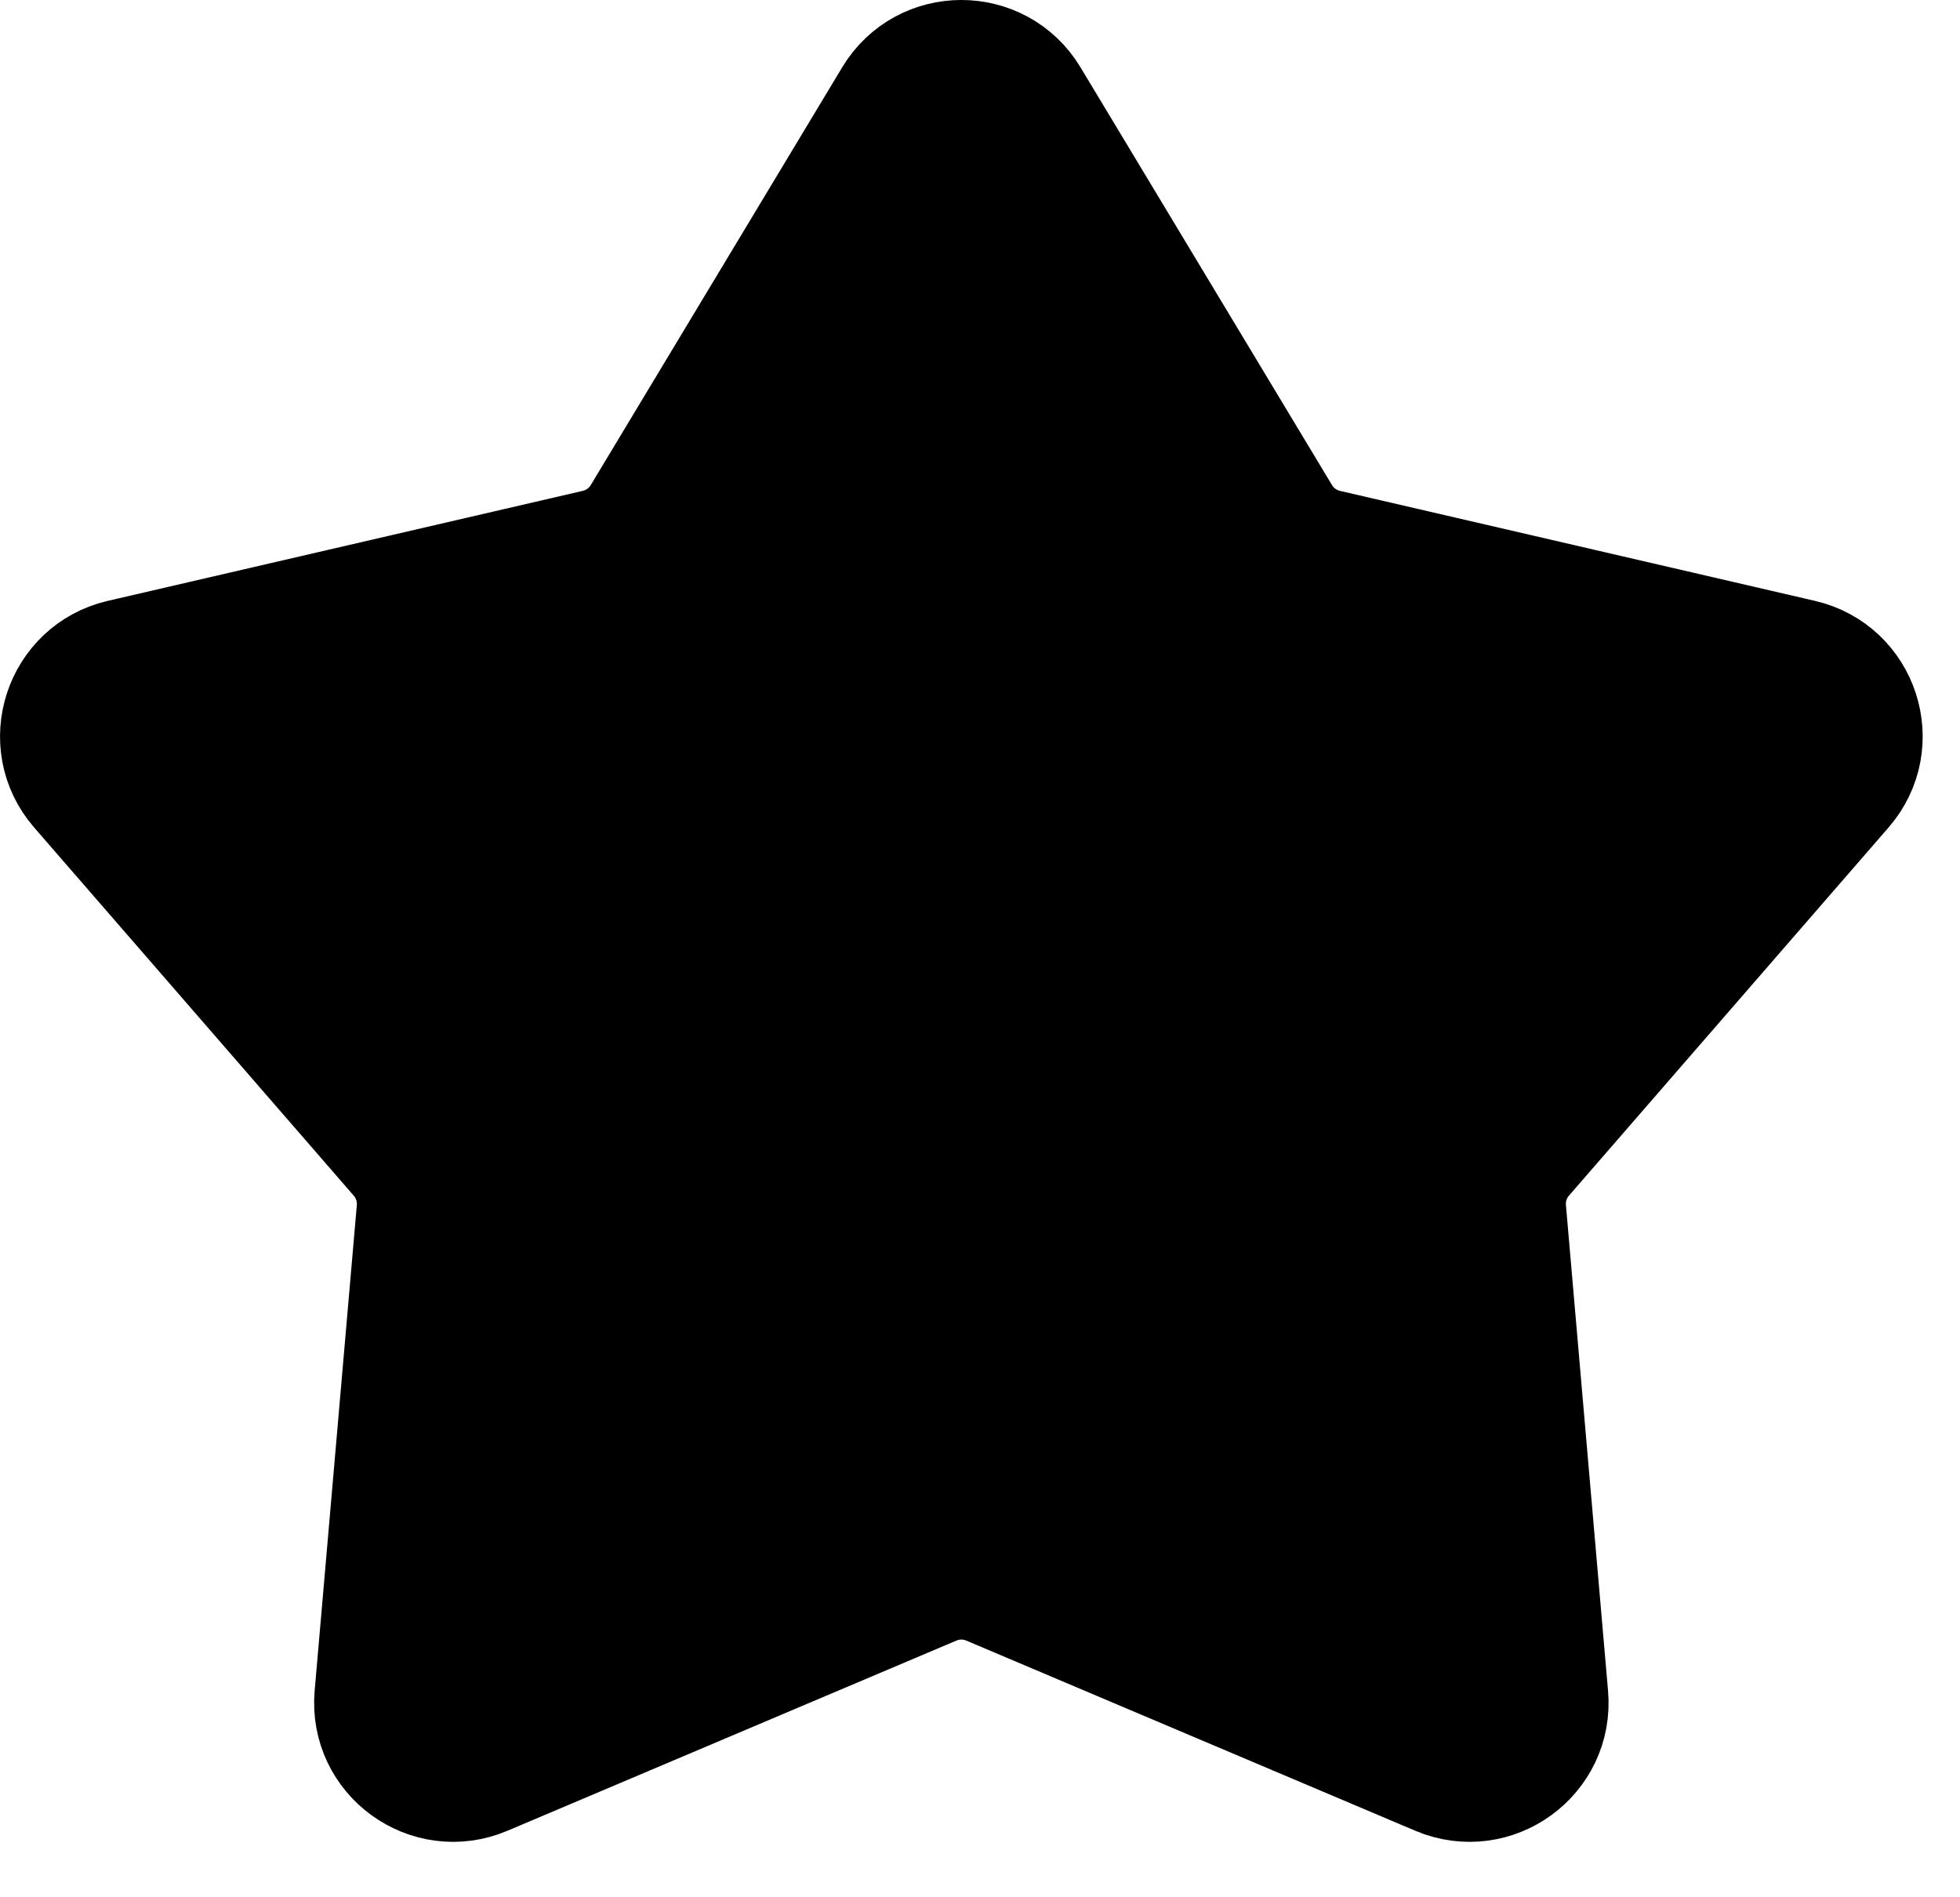
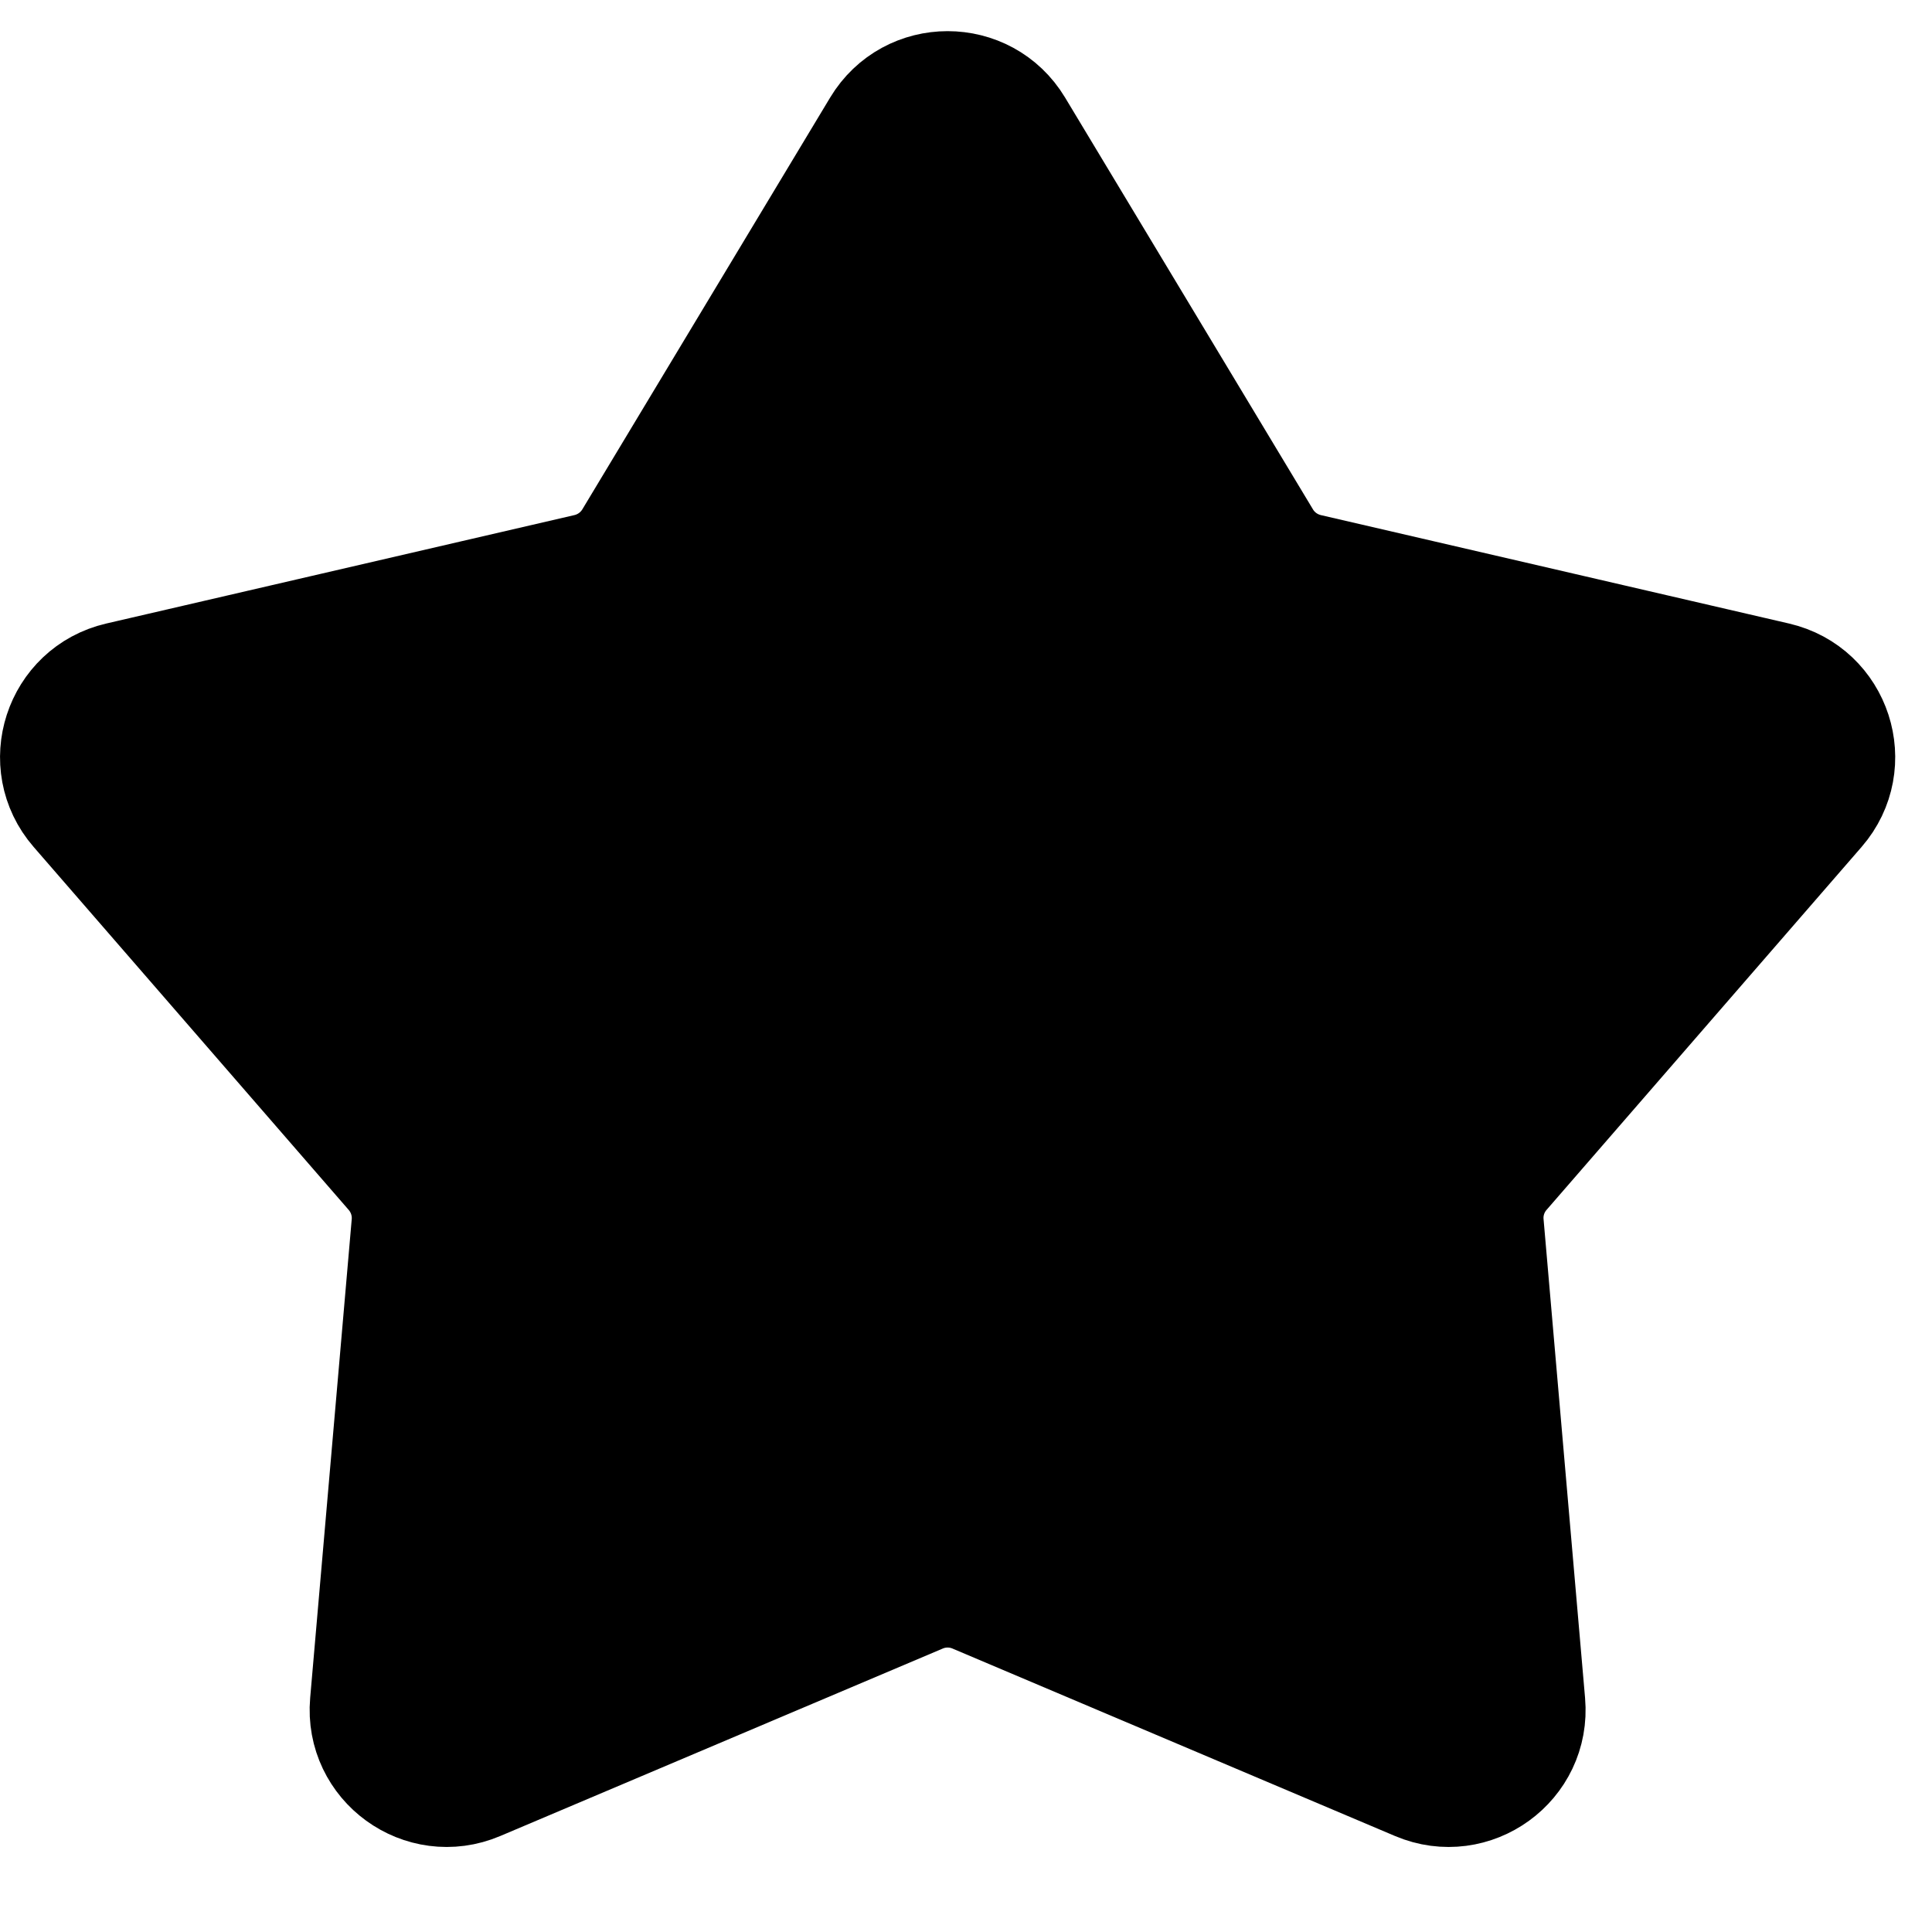
- <svg xmlns="http://www.w3.org/2000/svg" width="31" height="30" viewBox="0 0 31 30" fill="none">
+ <svg xmlns="http://www.w3.org/2000/svg" width="28" height="28" viewBox="0 0 31 30" fill="none">
  <path d="M14.177 1.581C14.643 0.806 15.767 0.806 16.233 1.581L20.21 8.188C20.377 8.467 20.651 8.665 20.967 8.739L28.48 10.479C29.361 10.683 29.708 11.751 29.115 12.434L24.06 18.258C23.847 18.503 23.742 18.824 23.771 19.148L24.437 26.831C24.516 27.732 23.607 28.392 22.774 28.039L15.673 25.031C15.374 24.904 15.036 24.904 14.737 25.031L7.637 28.039C6.804 28.392 5.895 27.732 5.973 26.831L6.64 19.148C6.668 18.824 6.563 18.503 6.35 18.258L1.295 12.434C0.702 11.751 1.05 10.683 1.931 10.479L9.443 8.739C9.76 8.665 10.033 8.467 10.201 8.188L14.177 1.581Z" fill="currentColor" stroke="currentColor" stroke-width="2" />
</svg>
